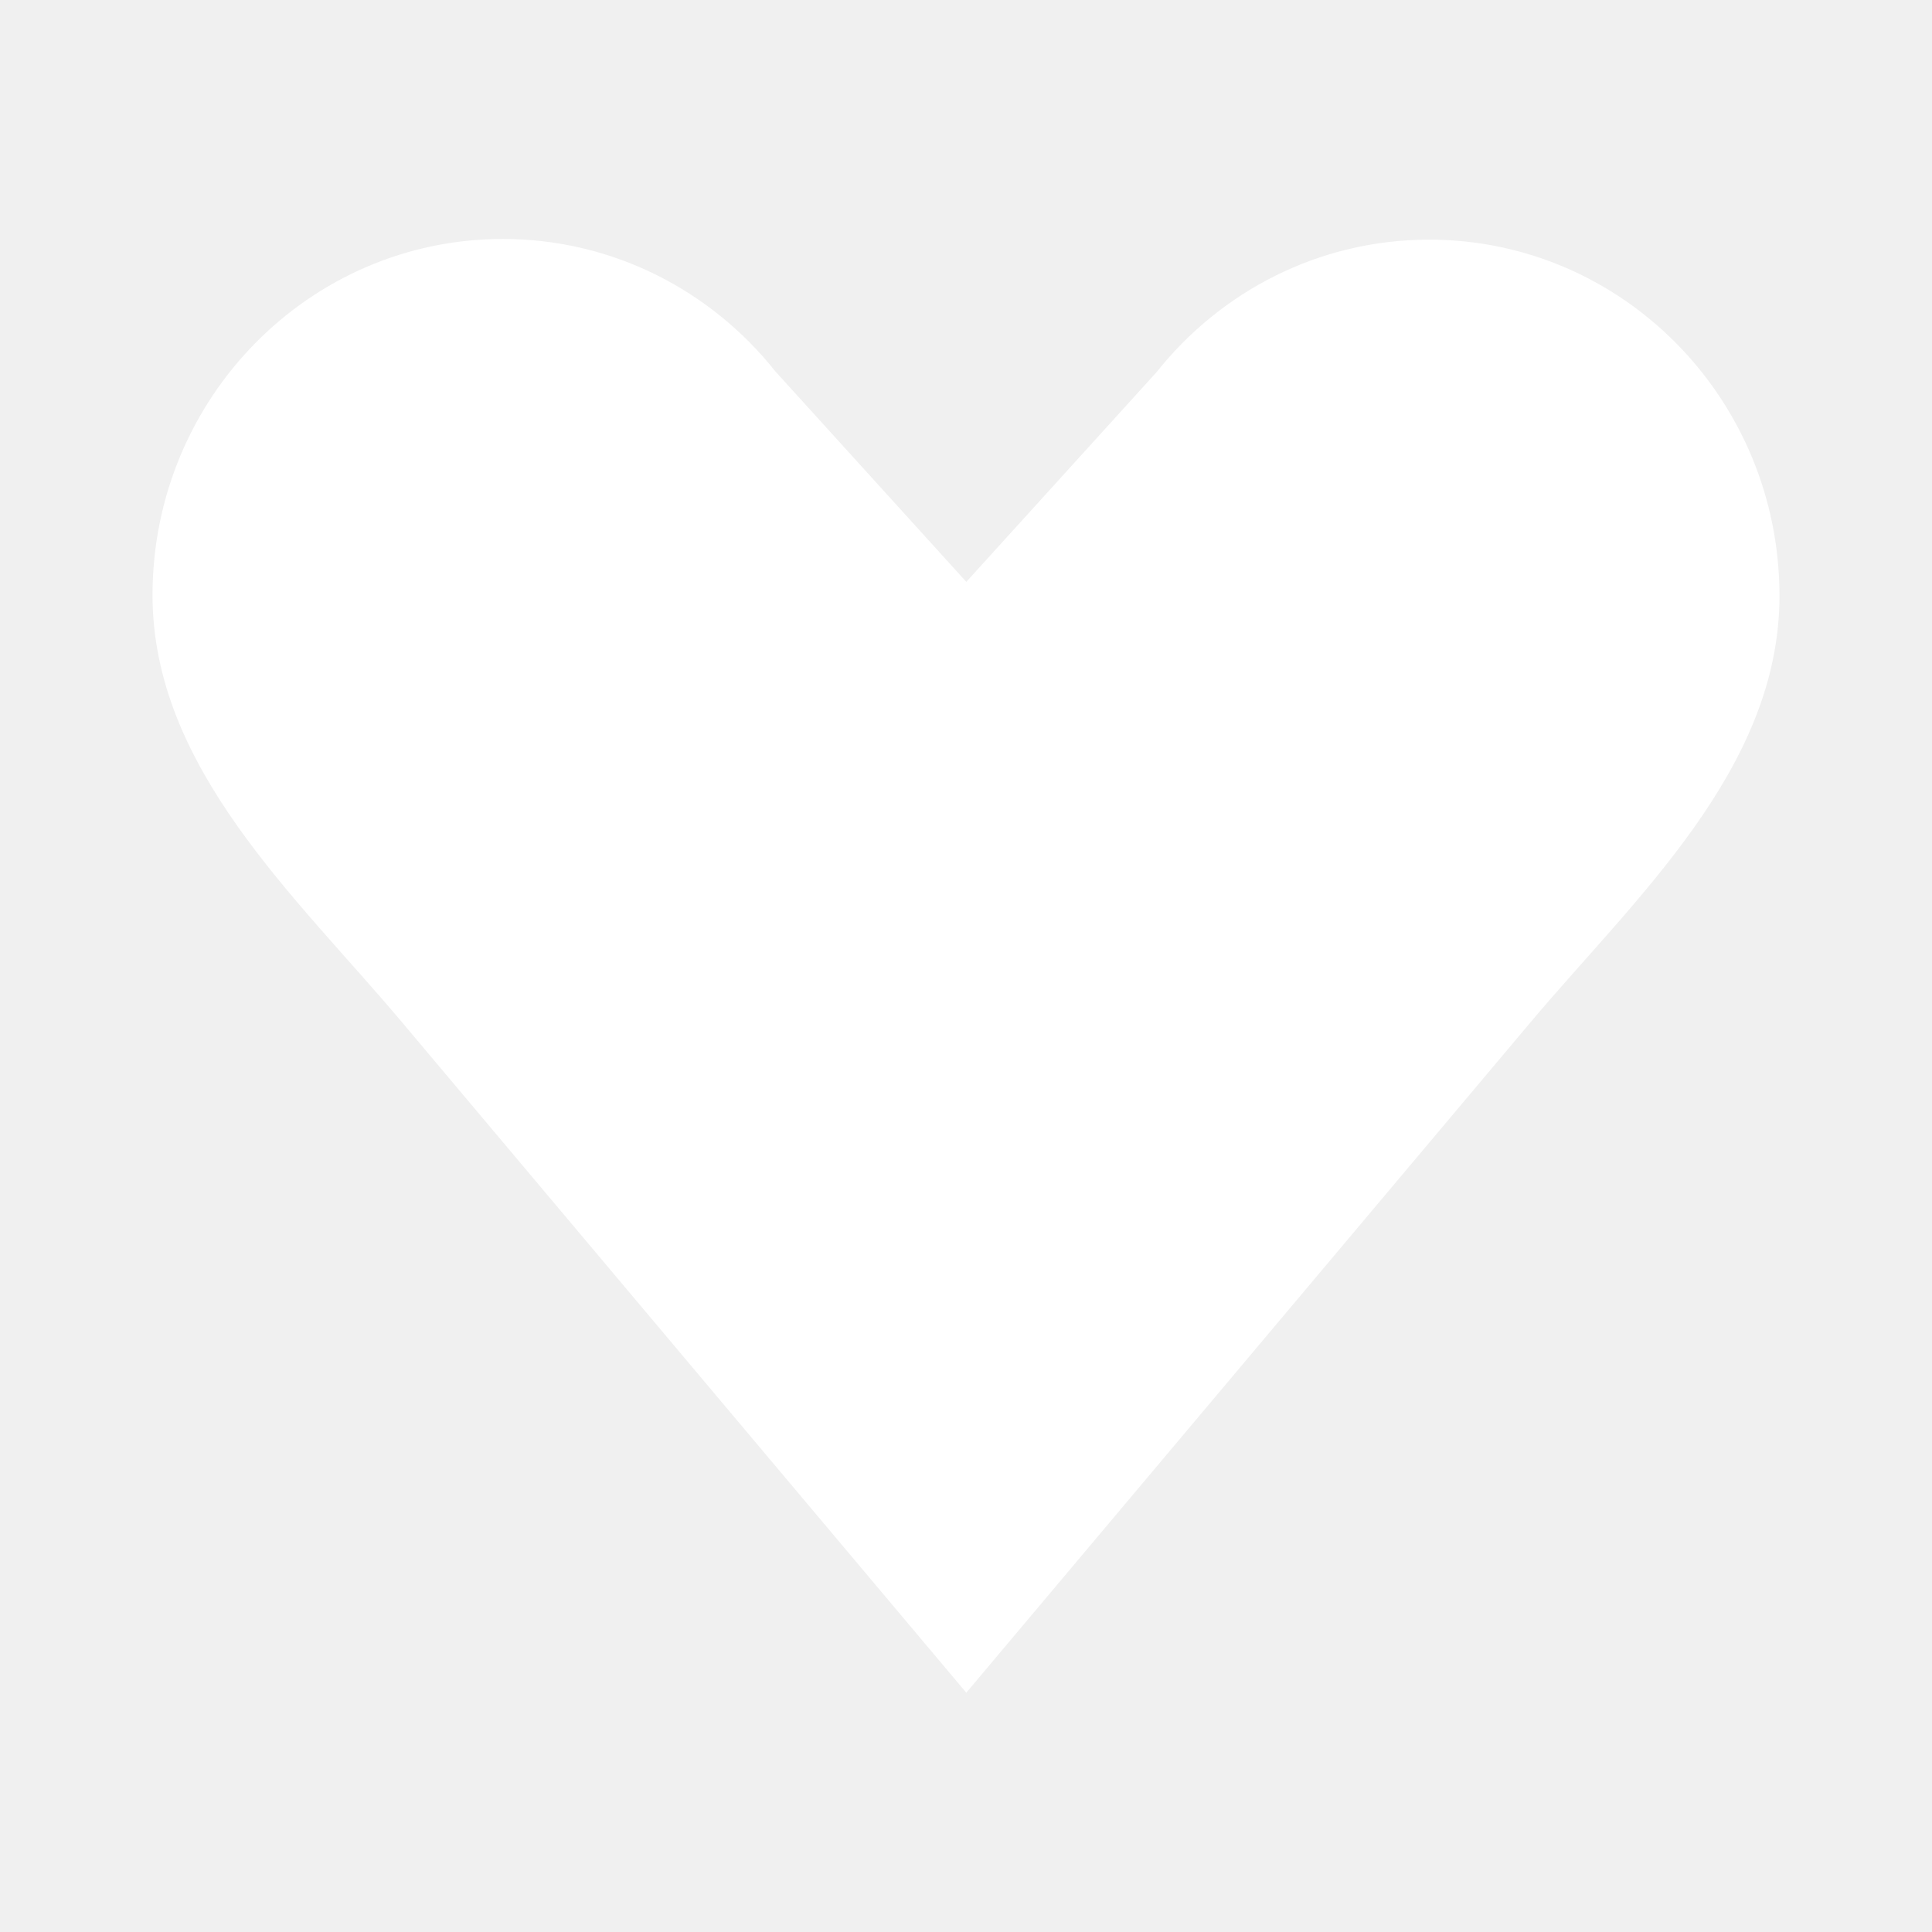
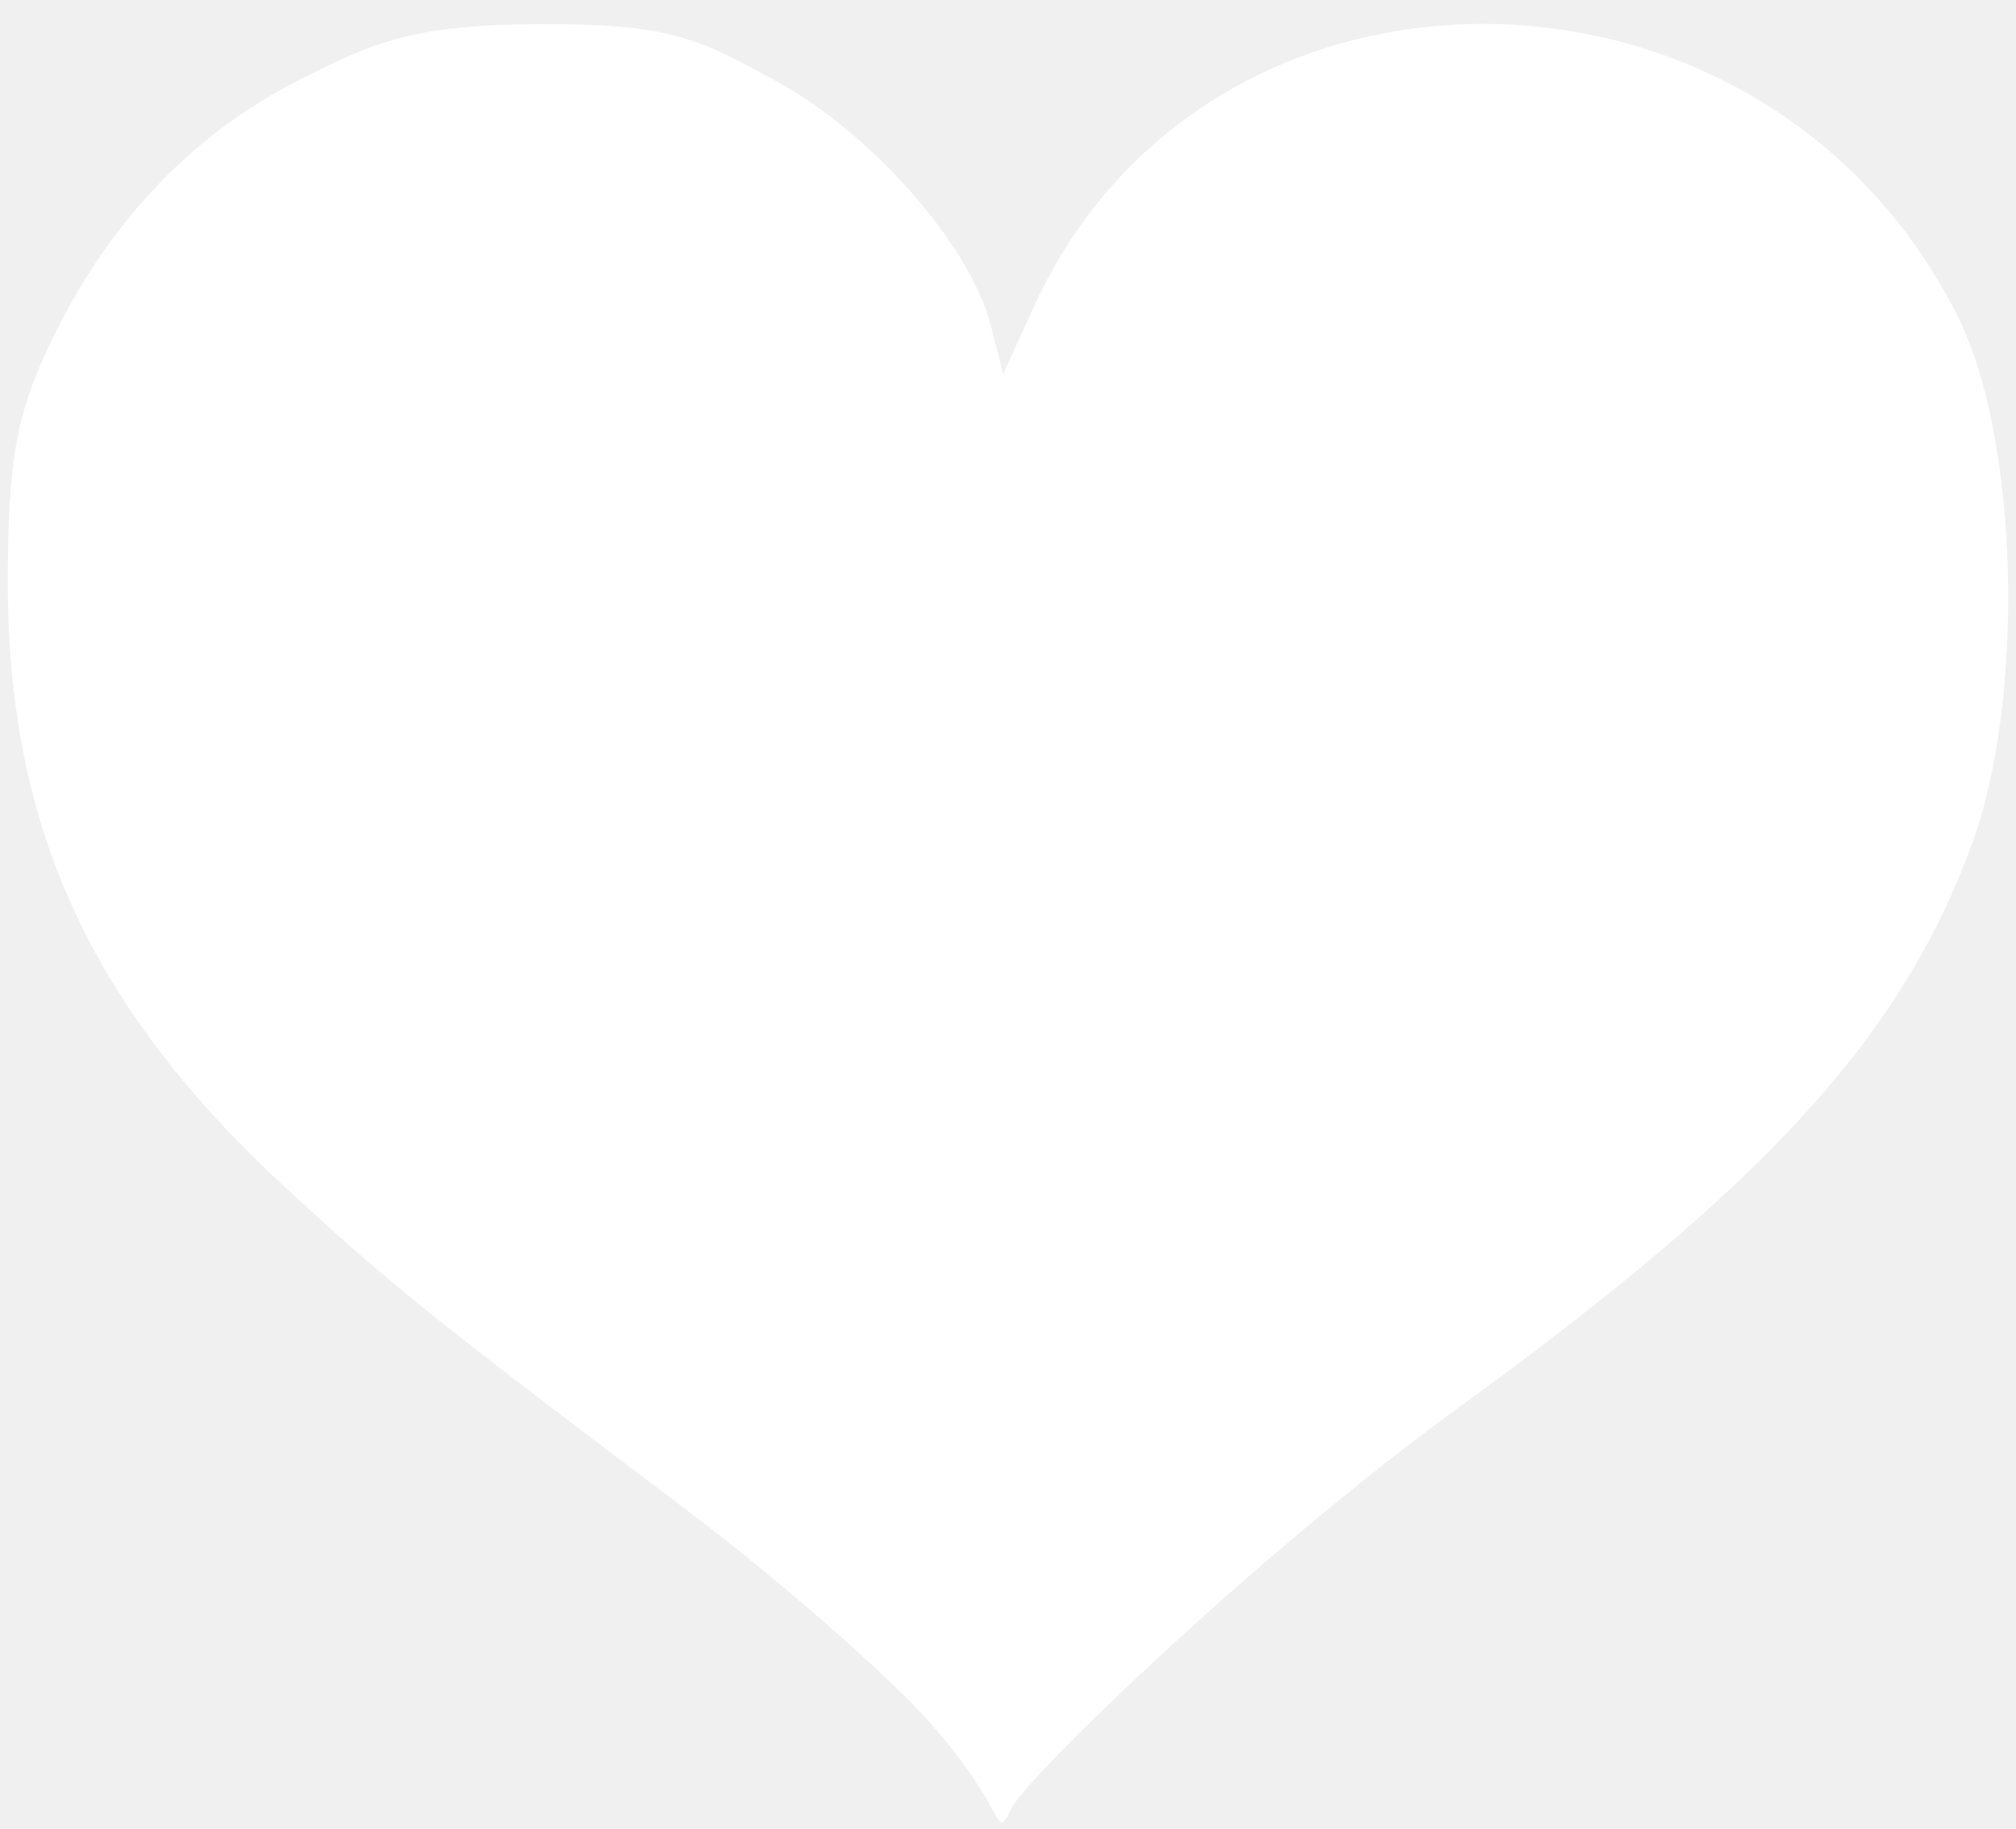
- <svg xmlns="http://www.w3.org/2000/svg" version="1.1" width="380.0" height="380.0" viewBox="0 0 380.0 380.0">
-   <path fill="rgb(255,255,255)" fill-opacity="1.0" d="M281.1 47.134C259.439 47.134 240.113 57.302 227.481 73.197L190 114.513V114.379L152.519 73.063C139.887 57.168 120.561 47 98.9 47C60.848 47 30 78.366 30 117.059C30 151.058 58.375 176.471 78.919 200.884C99.389 225.205 119.856 249.523 140.323 273.844L186.272 328.437C187.516 329.914 188.756 331.388 190 332.866V333C191.244 331.522 192.484 330.048 193.728 328.571C209.043 310.375 224.358 292.178 239.677 273.978C260.144 249.657 280.614 225.339 301.081 201.018C321.625 176.608 350 151.196 350 117.193C350 78.5 319.152 47.134 281.1 47.134Z" />
+ <svg xmlns="http://www.w3.org/2000/svg" version="1.0" width="645" height="585" id="svg2">
+   <defs id="defs4" />
+   <g id="layer1">
+     <path d="M 297.297,550.868 C 283.522,535.432 249.127,505.339 220.863,483.994 C 137.119,420.752 125.721,411.6 91.719,380.291 C 29.035,322.571 2.414,264.581 2.505,185.951 C 2.549,147.567 5.166,132.779 15.915,110.154 C 34.151,71.768 61.015,43.245 95.36,25.799 C 119.685,13.444 131.683,7.954 172.304,7.73 C 214.798,7.495 223.743,12.449 248.739,26.181 C 279.164,42.896 310.479,78.617 316.952,103.992 L 320.951,119.664 L 330.81,98.08 C 386.526,-23.893 564.409,-22.068 626.312,101.112 C 645.95,140.188 648.106,223.625 630.693,270.624 C 607.977,331.934 565.313,378.675 466.686,450.301 C 402.005,497.275 328.801,568.347 323.706,578.329 C 317.79,589.917 323.423,580.145 297.297,550.868 z" id="path2417" style="fill:white" />
+     <g transform="translate(129.2857,-64.28571)" id="g2221" />
+   </g>
</svg>
